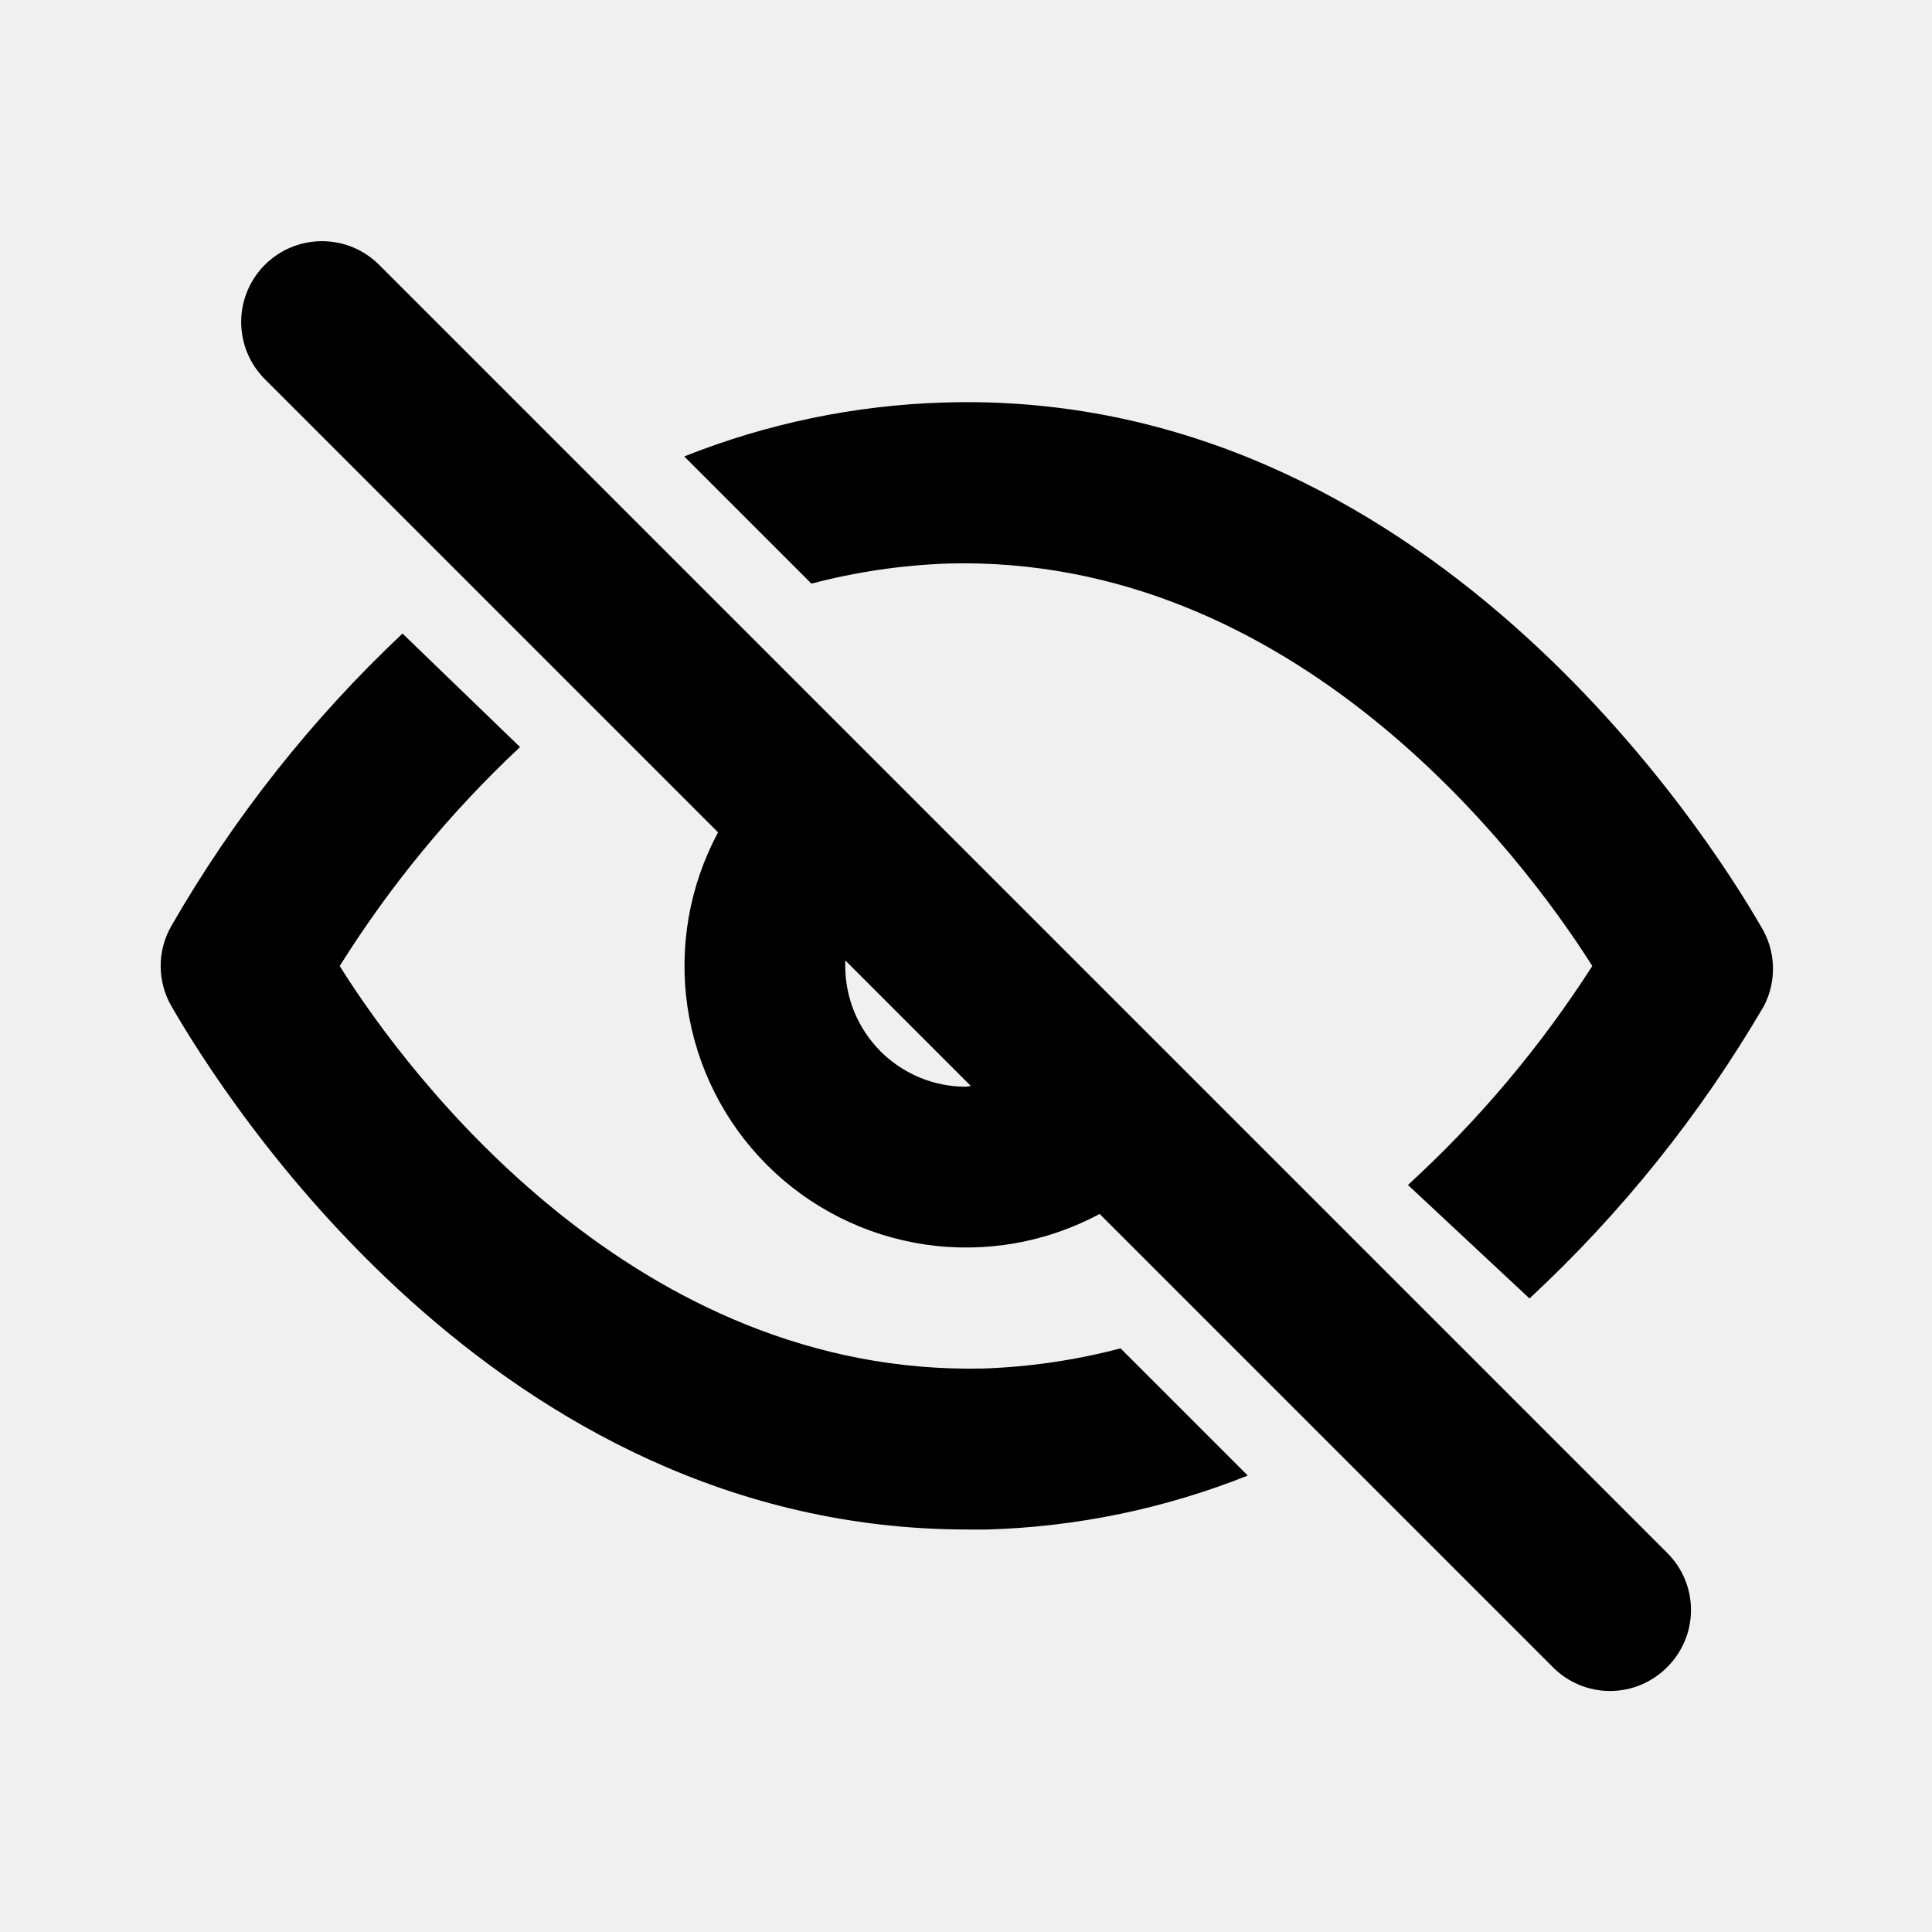
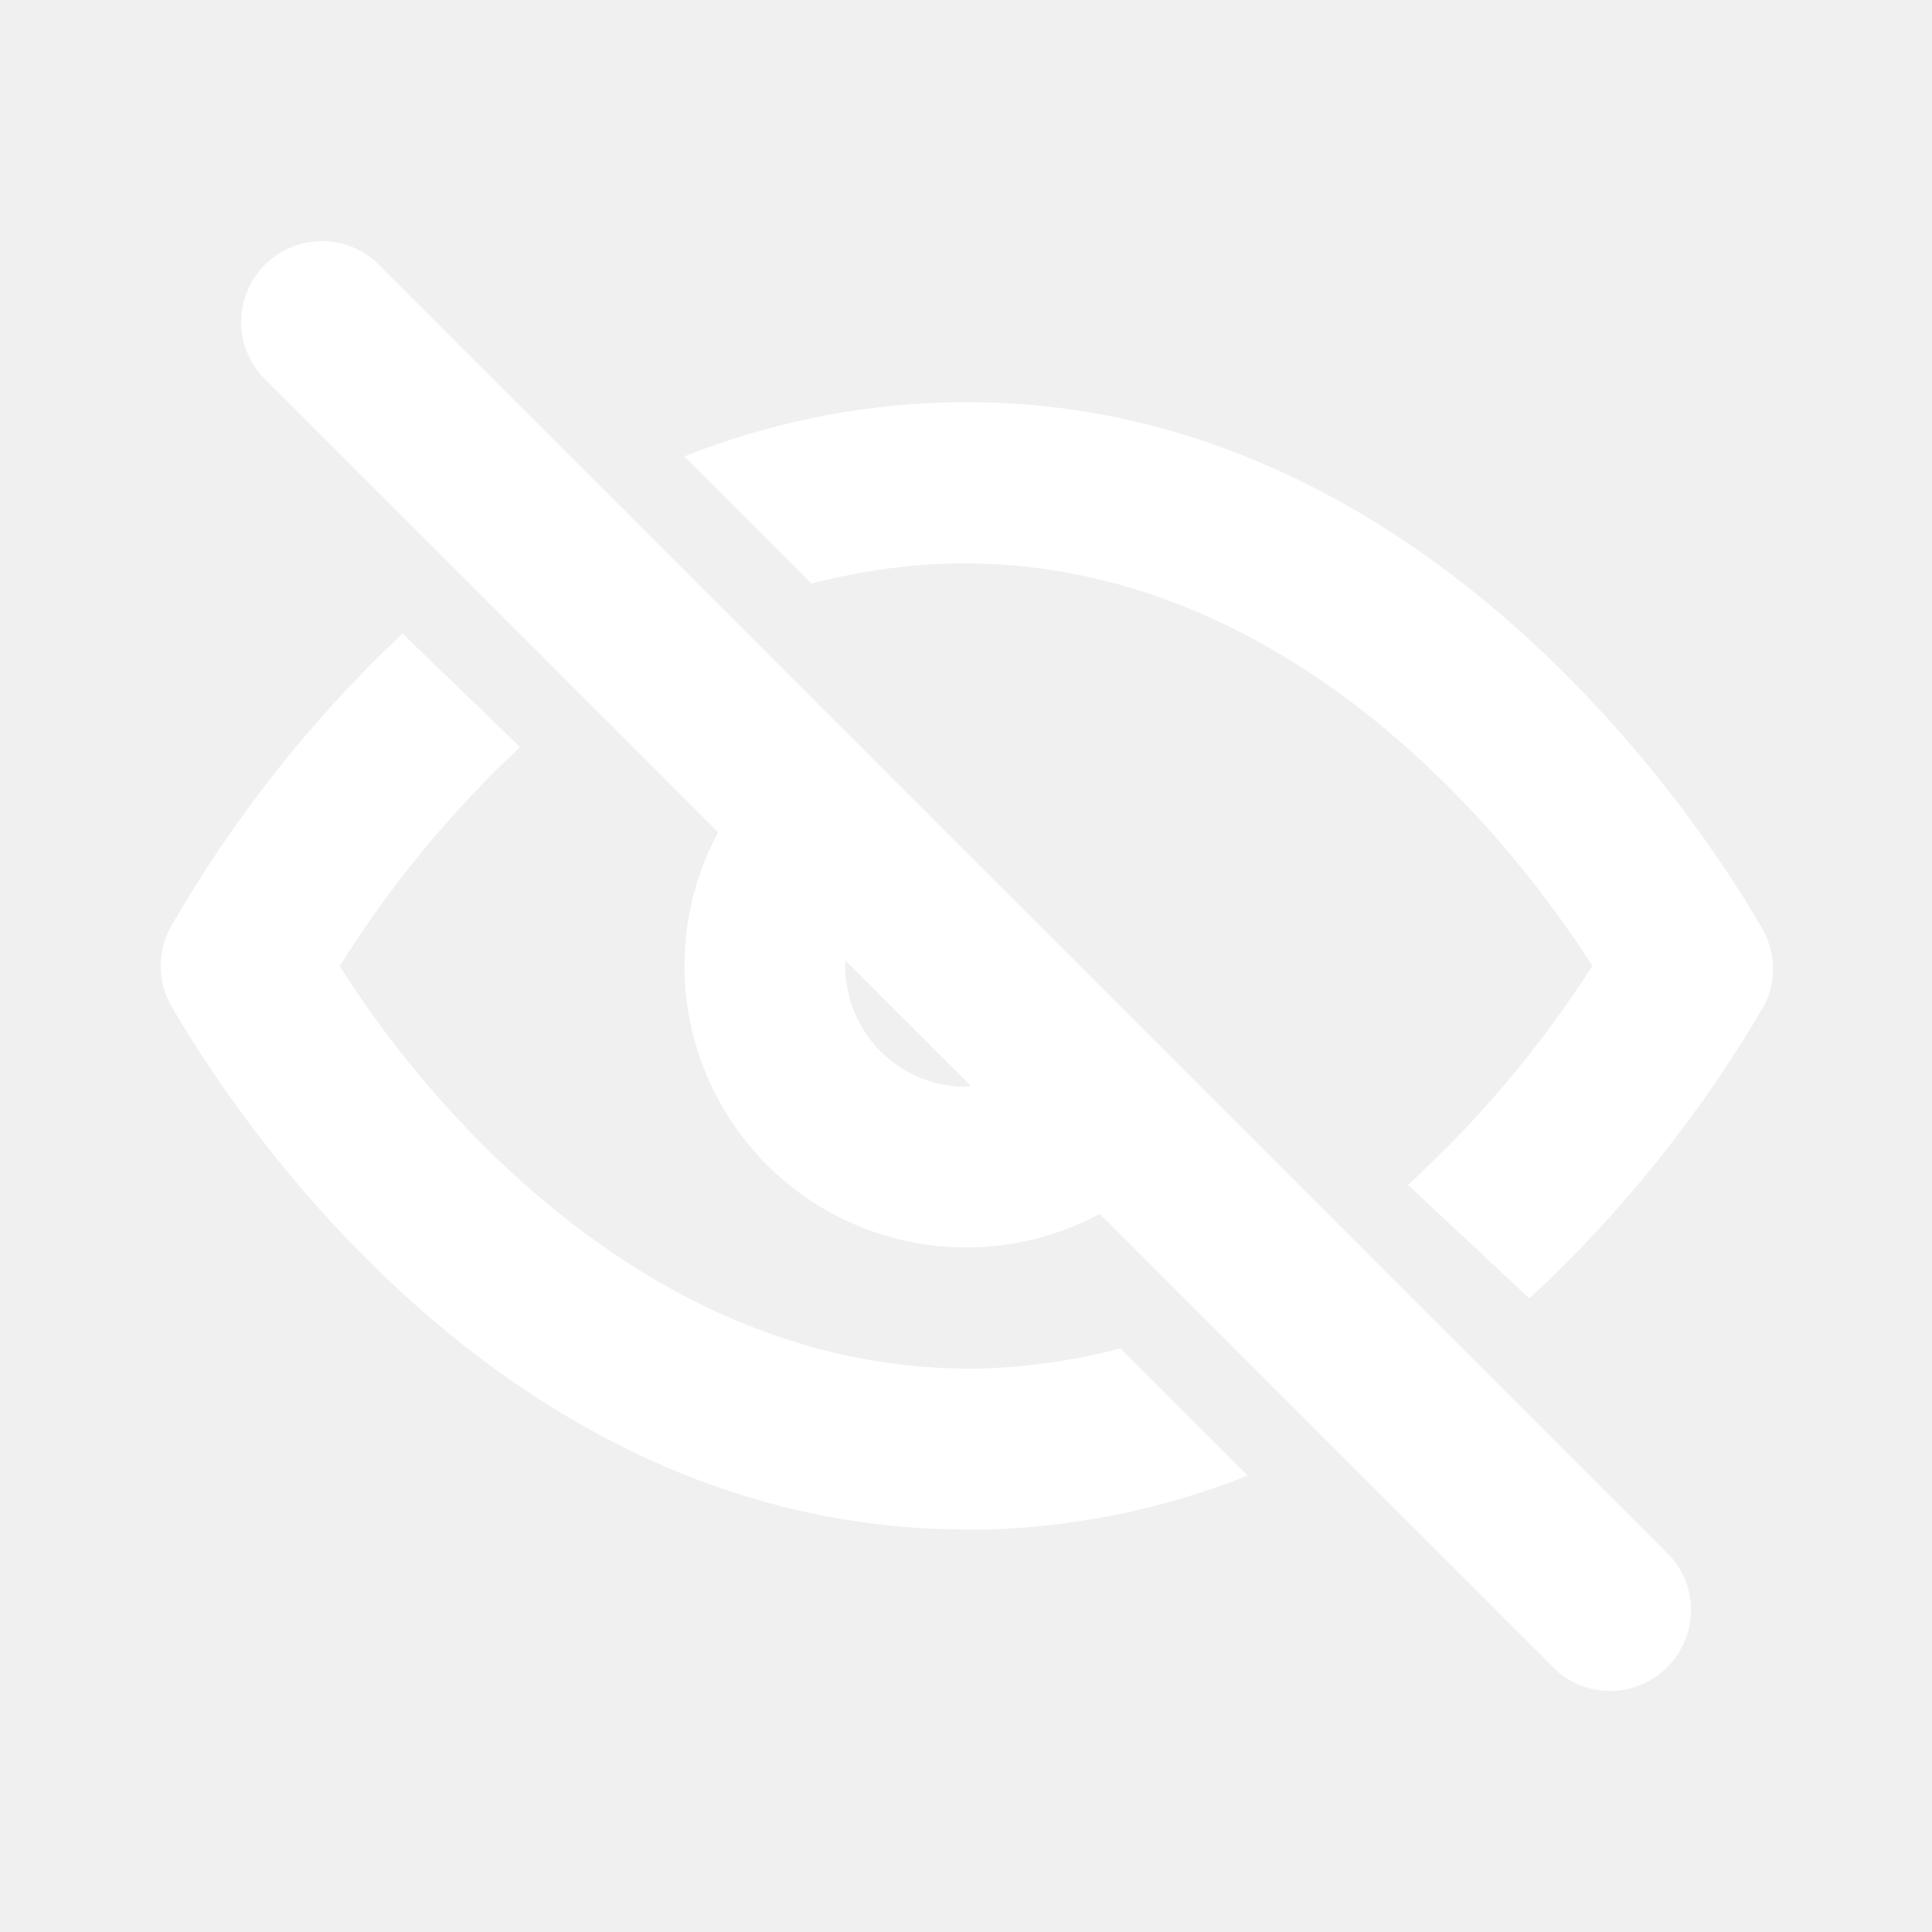
<svg xmlns="http://www.w3.org/2000/svg" width="24" height="24" viewBox="0 0 24 24" fill="none">
-   <path d="M4.71 3.29C4.617 3.197 4.506 3.123 4.384 3.072C4.262 3.022 4.132 2.996 4 2.996C3.868 2.996 3.738 3.022 3.616 3.072C3.494 3.123 3.383 3.197 3.29 3.29C3.102 3.478 2.996 3.734 2.996 4C2.996 4.266 3.102 4.522 3.29 4.71L8.92 10.34C8.564 11.003 8.431 11.762 8.54 12.507C8.65 13.251 8.996 13.94 9.528 14.472C10.06 15.004 10.749 15.35 11.493 15.46C12.238 15.569 12.997 15.436 13.66 15.08L19.29 20.71C19.383 20.804 19.494 20.878 19.615 20.929C19.737 20.98 19.868 21.006 20 21.006C20.132 21.006 20.263 20.98 20.385 20.929C20.506 20.878 20.617 20.804 20.71 20.71C20.804 20.617 20.878 20.506 20.929 20.385C20.98 20.263 21.006 20.132 21.006 20C21.006 19.868 20.98 19.737 20.929 19.615C20.878 19.494 20.804 19.383 20.71 19.29L4.71 3.29ZM12 13.5C11.602 13.5 11.221 13.342 10.939 13.061C10.658 12.779 10.5 12.398 10.5 12V11.93L12.06 13.49L12 13.5Z" fill="black" />
-   <path d="M12.22 17C7.92 17.1 5.1 13.41 4.22 12C4.846 11.001 5.599 10.086 6.46 9.28L5 7.87C3.871 8.933 2.904 10.156 2.13 11.5C2.042 11.652 1.996 11.825 1.996 12C1.996 12.175 2.042 12.348 2.13 12.5C2.76 13.59 6.13 19 12.02 19H12.27C13.378 18.967 14.471 18.74 15.5 18.33L13.92 16.75C13.364 16.896 12.794 16.98 12.22 17Z" fill="black" />
-   <path d="M21.87 11.5C21.23 10.39 17.7 4.82 11.73 5C10.623 5.033 9.529 5.26 8.5 5.67L10.08 7.25C10.636 7.104 11.206 7.02 11.78 7C16.07 6.89 18.89 10.59 19.78 12C19.138 13.002 18.368 13.917 17.49 14.72L19 16.13C20.143 15.069 21.123 13.846 21.91 12.5C21.992 12.345 22.031 12.17 22.024 11.995C22.017 11.819 21.964 11.649 21.87 11.5Z" fill="black" />
+   <path d="M4.71 3.29C4.617 3.197 4.506 3.123 4.384 3.072C4.262 3.022 4.132 2.996 4 2.996C3.868 2.996 3.738 3.022 3.616 3.072C3.494 3.123 3.383 3.197 3.29 3.29C3.102 3.478 2.996 3.734 2.996 4C2.996 4.266 3.102 4.522 3.29 4.71L8.92 10.34C8.564 11.003 8.431 11.762 8.54 12.507C8.65 13.251 8.996 13.94 9.528 14.472C10.06 15.004 10.749 15.35 11.493 15.46C12.238 15.569 12.997 15.436 13.66 15.08L19.29 20.71C19.383 20.804 19.494 20.878 19.615 20.929C19.737 20.98 19.868 21.006 20 21.006C20.132 21.006 20.263 20.98 20.385 20.929C20.506 20.878 20.617 20.804 20.71 20.71C20.804 20.617 20.878 20.506 20.929 20.385C20.98 20.263 21.006 20.132 21.006 20C21.006 19.868 20.98 19.737 20.929 19.615C20.878 19.494 20.804 19.383 20.71 19.29L4.71 3.29ZM12 13.5C11.602 13.5 11.221 13.342 10.939 13.061C10.658 12.779 10.5 12.398 10.5 12V11.93L12.06 13.49L12 13.5Z" fill="white" />
+   <path d="M12.22 17C7.92 17.1 5.1 13.41 4.22 12C4.846 11.001 5.599 10.086 6.46 9.28L5 7.87C3.871 8.933 2.904 10.156 2.13 11.5C2.042 11.652 1.996 11.825 1.996 12C1.996 12.175 2.042 12.348 2.13 12.5C2.76 13.59 6.13 19 12.02 19H12.27C13.378 18.967 14.471 18.74 15.5 18.33L13.92 16.75C13.364 16.896 12.794 16.98 12.22 17Z" fill="white" />
+   <path d="M21.87 11.5C21.23 10.39 17.7 4.82 11.73 5C10.623 5.033 9.529 5.26 8.5 5.67L10.08 7.25C10.636 7.104 11.206 7.02 11.78 7C16.07 6.89 18.89 10.59 19.78 12C19.138 13.002 18.368 13.917 17.49 14.72L19 16.13C20.143 15.069 21.123 13.846 21.91 12.5C21.992 12.345 22.031 12.17 22.024 11.995C22.017 11.819 21.964 11.649 21.87 11.5Z" fill="white" />
</svg>
